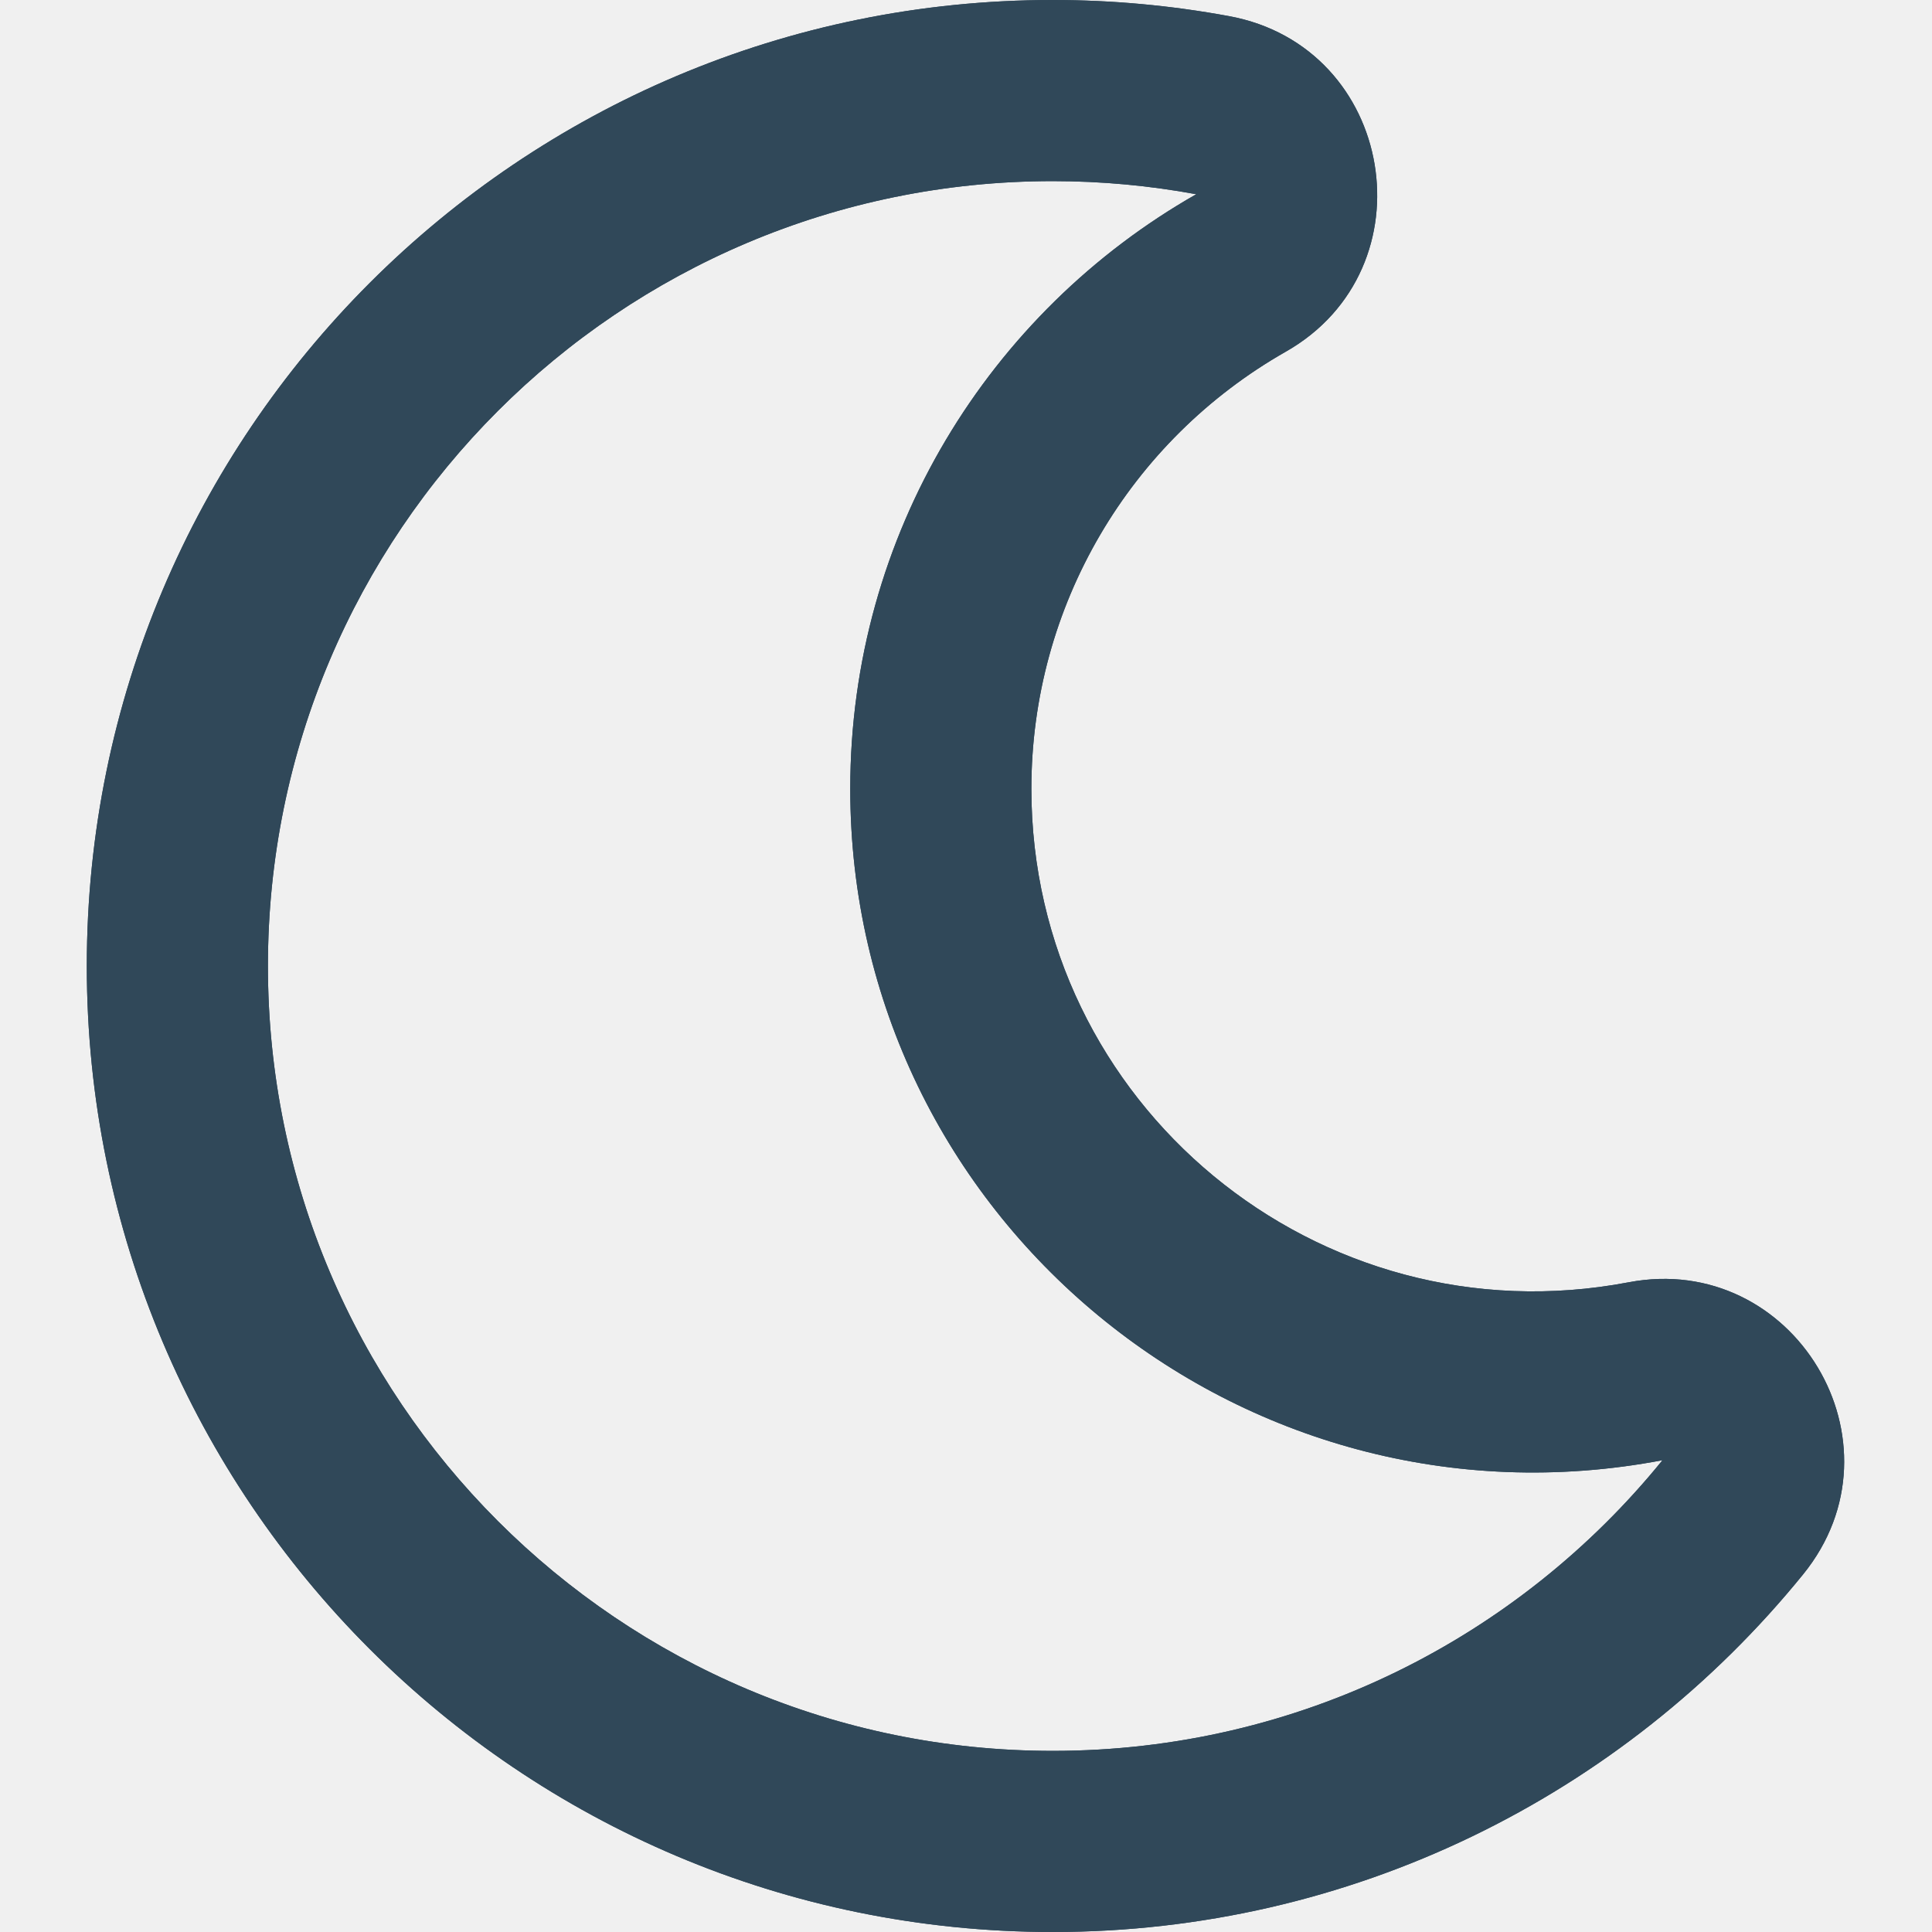
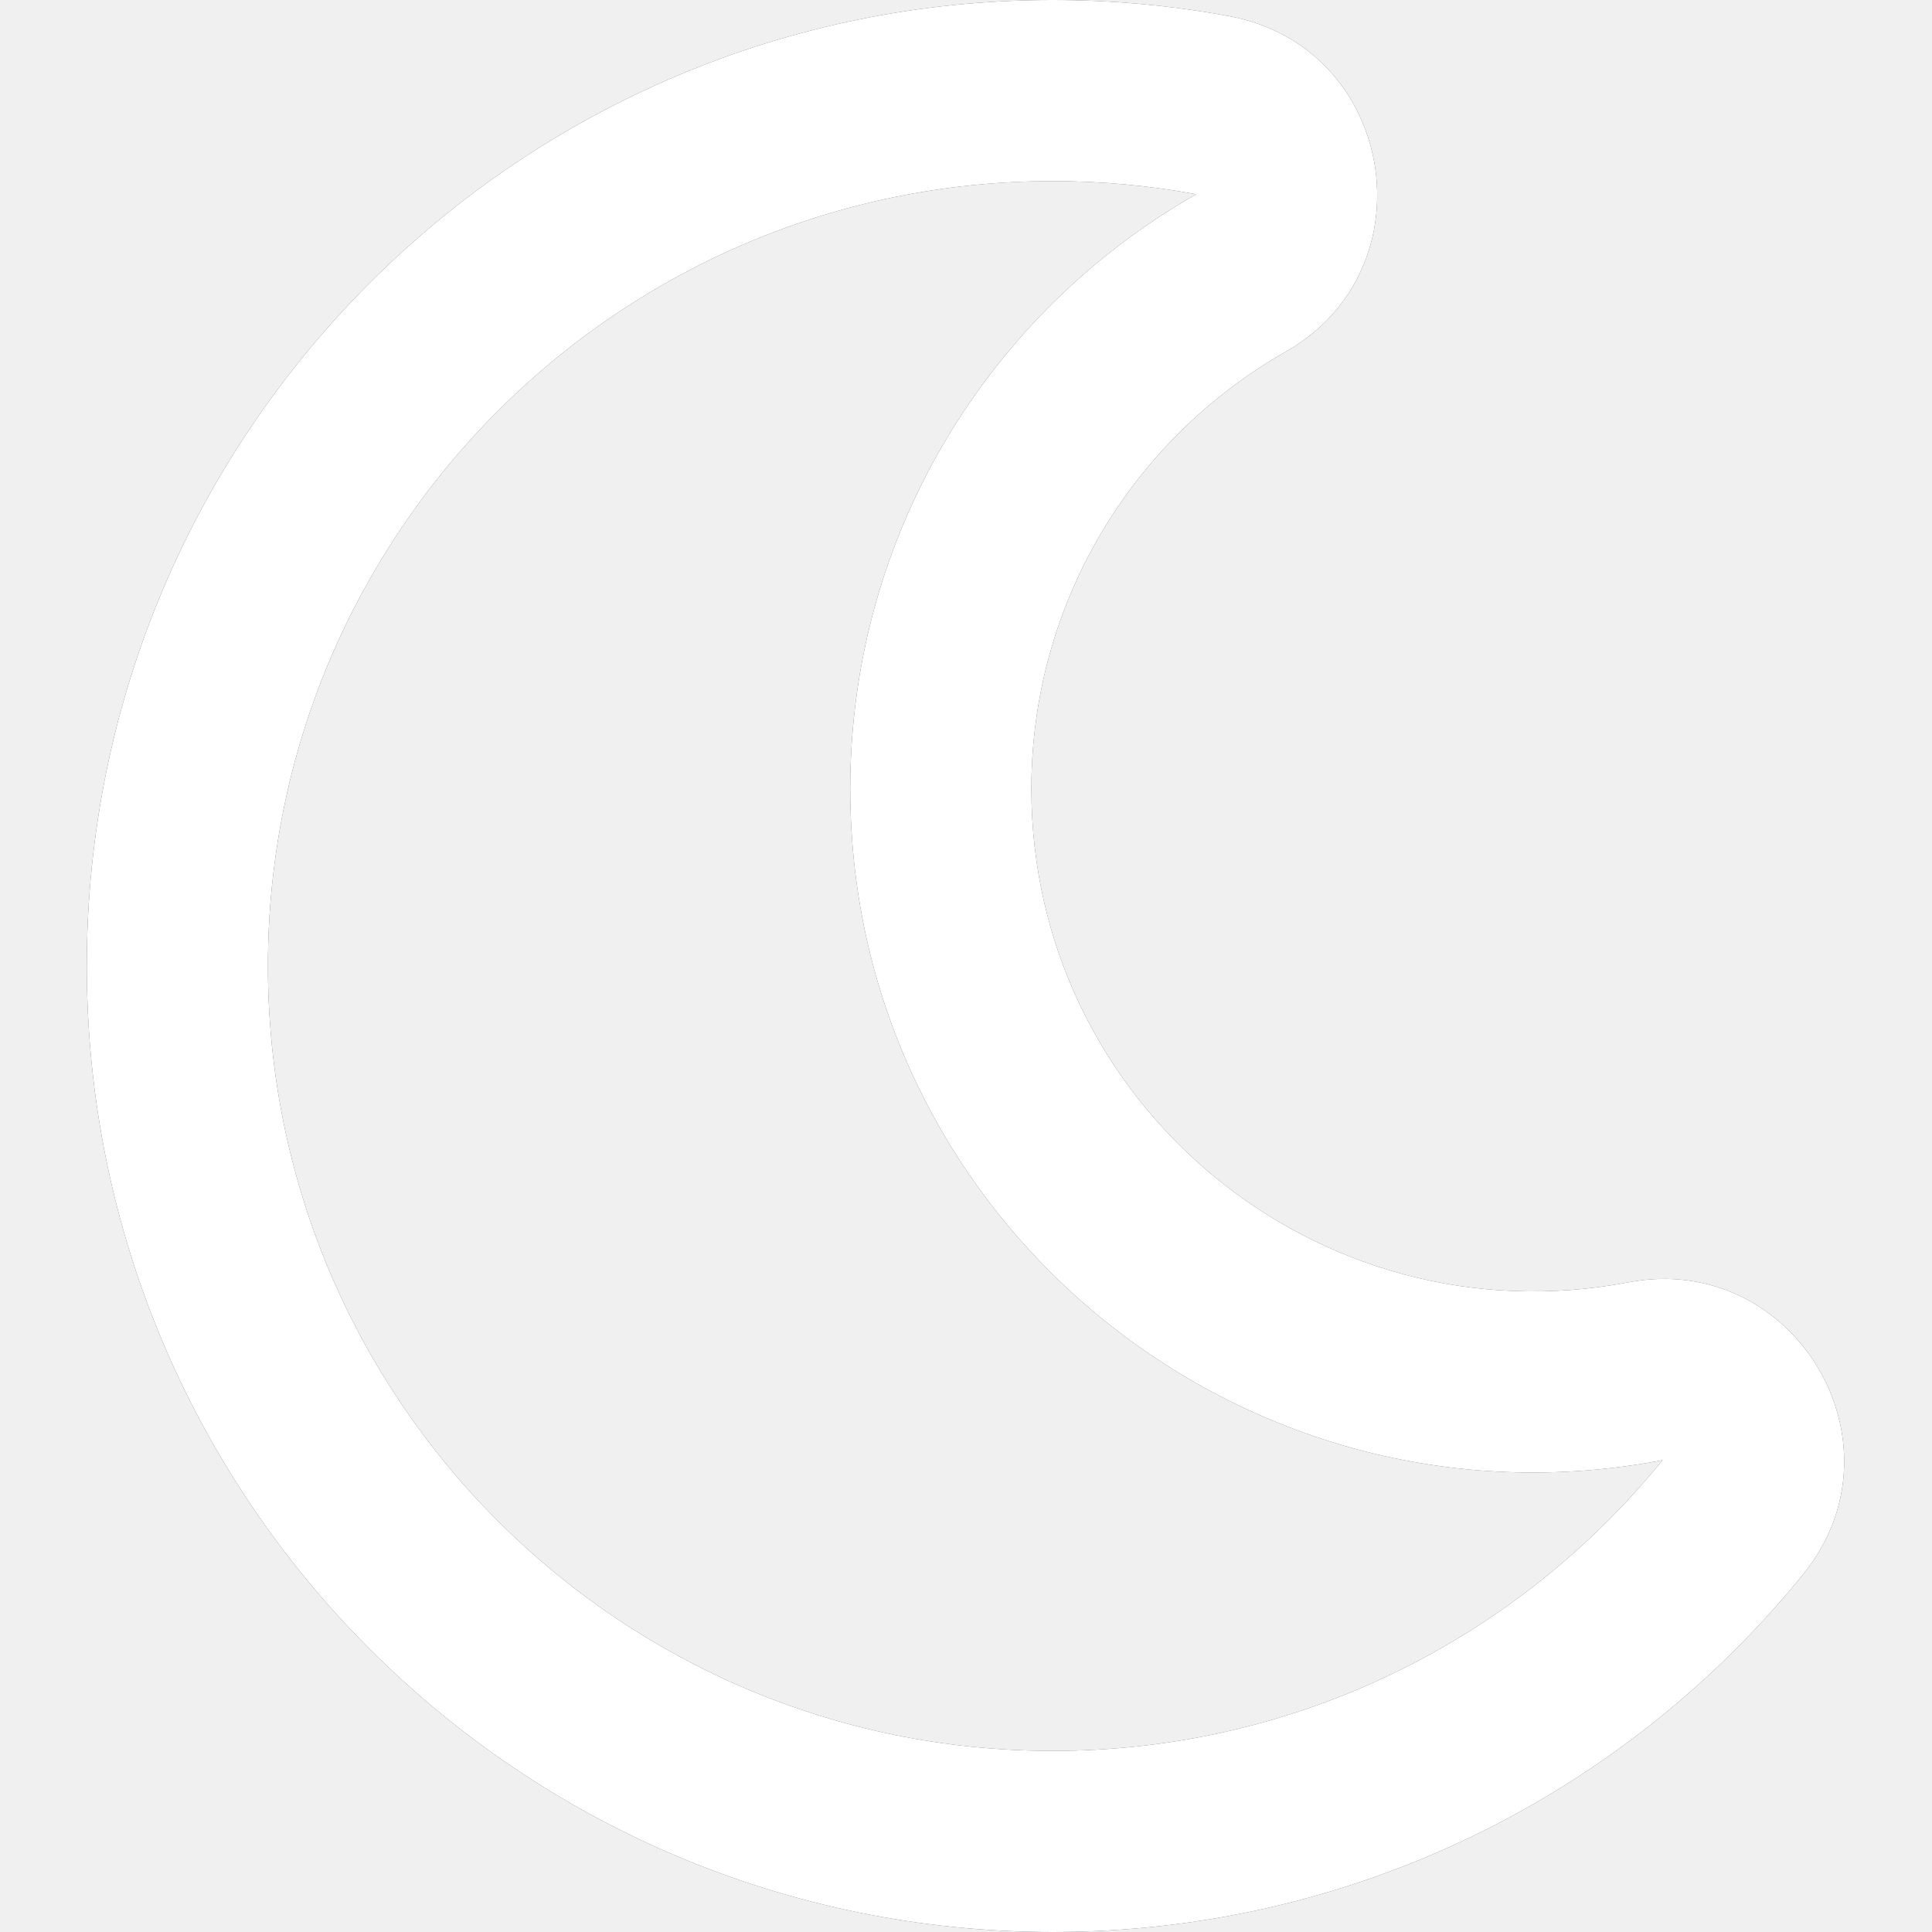
<svg xmlns="http://www.w3.org/2000/svg" width="56" height="56" viewBox="0 0 56 56" fill="none">
  <path fill-rule="evenodd" clip-rule="evenodd" d="M52.264 45.634C47.029 52.084 39.13 56 30.516 56C15.047 56 2.516 43.461 2.516 28C2.516 12.532 15.054 0 30.516 0C32.23 0 33.941 0.157 35.627 0.468C40.442 1.357 41.508 7.782 37.27 10.193C32.745 12.768 29.895 17.567 29.895 22.863C29.895 31.998 38.199 38.884 47.206 37.168C51.984 36.258 55.356 41.824 52.264 45.634ZM34.674 5.63C33.325 5.381 31.936 5.25 30.516 5.25C17.951 5.25 7.766 15.435 7.766 28C7.766 40.565 17.951 50.75 30.516 50.75C37.65 50.75 44.017 47.465 48.188 42.325C35.98 44.65 24.645 35.315 24.645 22.863C24.645 15.479 28.684 9.039 34.674 5.63Z" fill="#304859" />
  <mask id="mask0_18104_1620" style="mask-type:luminance" maskUnits="userSpaceOnUse" x="2" y="0" width="52" height="56">
    <path fill-rule="evenodd" clip-rule="evenodd" d="M52.264 45.634C47.029 52.084 39.13 56 30.516 56C15.047 56 2.516 43.461 2.516 28C2.516 12.532 15.054 0 30.516 0C32.23 0 33.941 0.157 35.627 0.468C40.442 1.357 41.508 7.782 37.27 10.193C32.745 12.768 29.895 17.567 29.895 22.863C29.895 31.998 38.199 38.884 47.206 37.168C51.984 36.258 55.356 41.824 52.264 45.634ZM34.674 5.63C33.325 5.381 31.936 5.25 30.516 5.25C17.951 5.25 7.766 15.435 7.766 28C7.766 40.565 17.951 50.75 30.516 50.75C37.65 50.75 44.017 47.465 48.188 42.325C35.98 44.65 24.645 35.315 24.645 22.863C24.645 15.479 28.684 9.039 34.674 5.63Z" fill="white" />
  </mask>
  <g mask="url(#mask0_18104_1620)">
-     <rect width="56" height="56" fill="#304859" />
+     <rect width="56" height="56" fill="#ffffff" />
  </g>
</svg>
